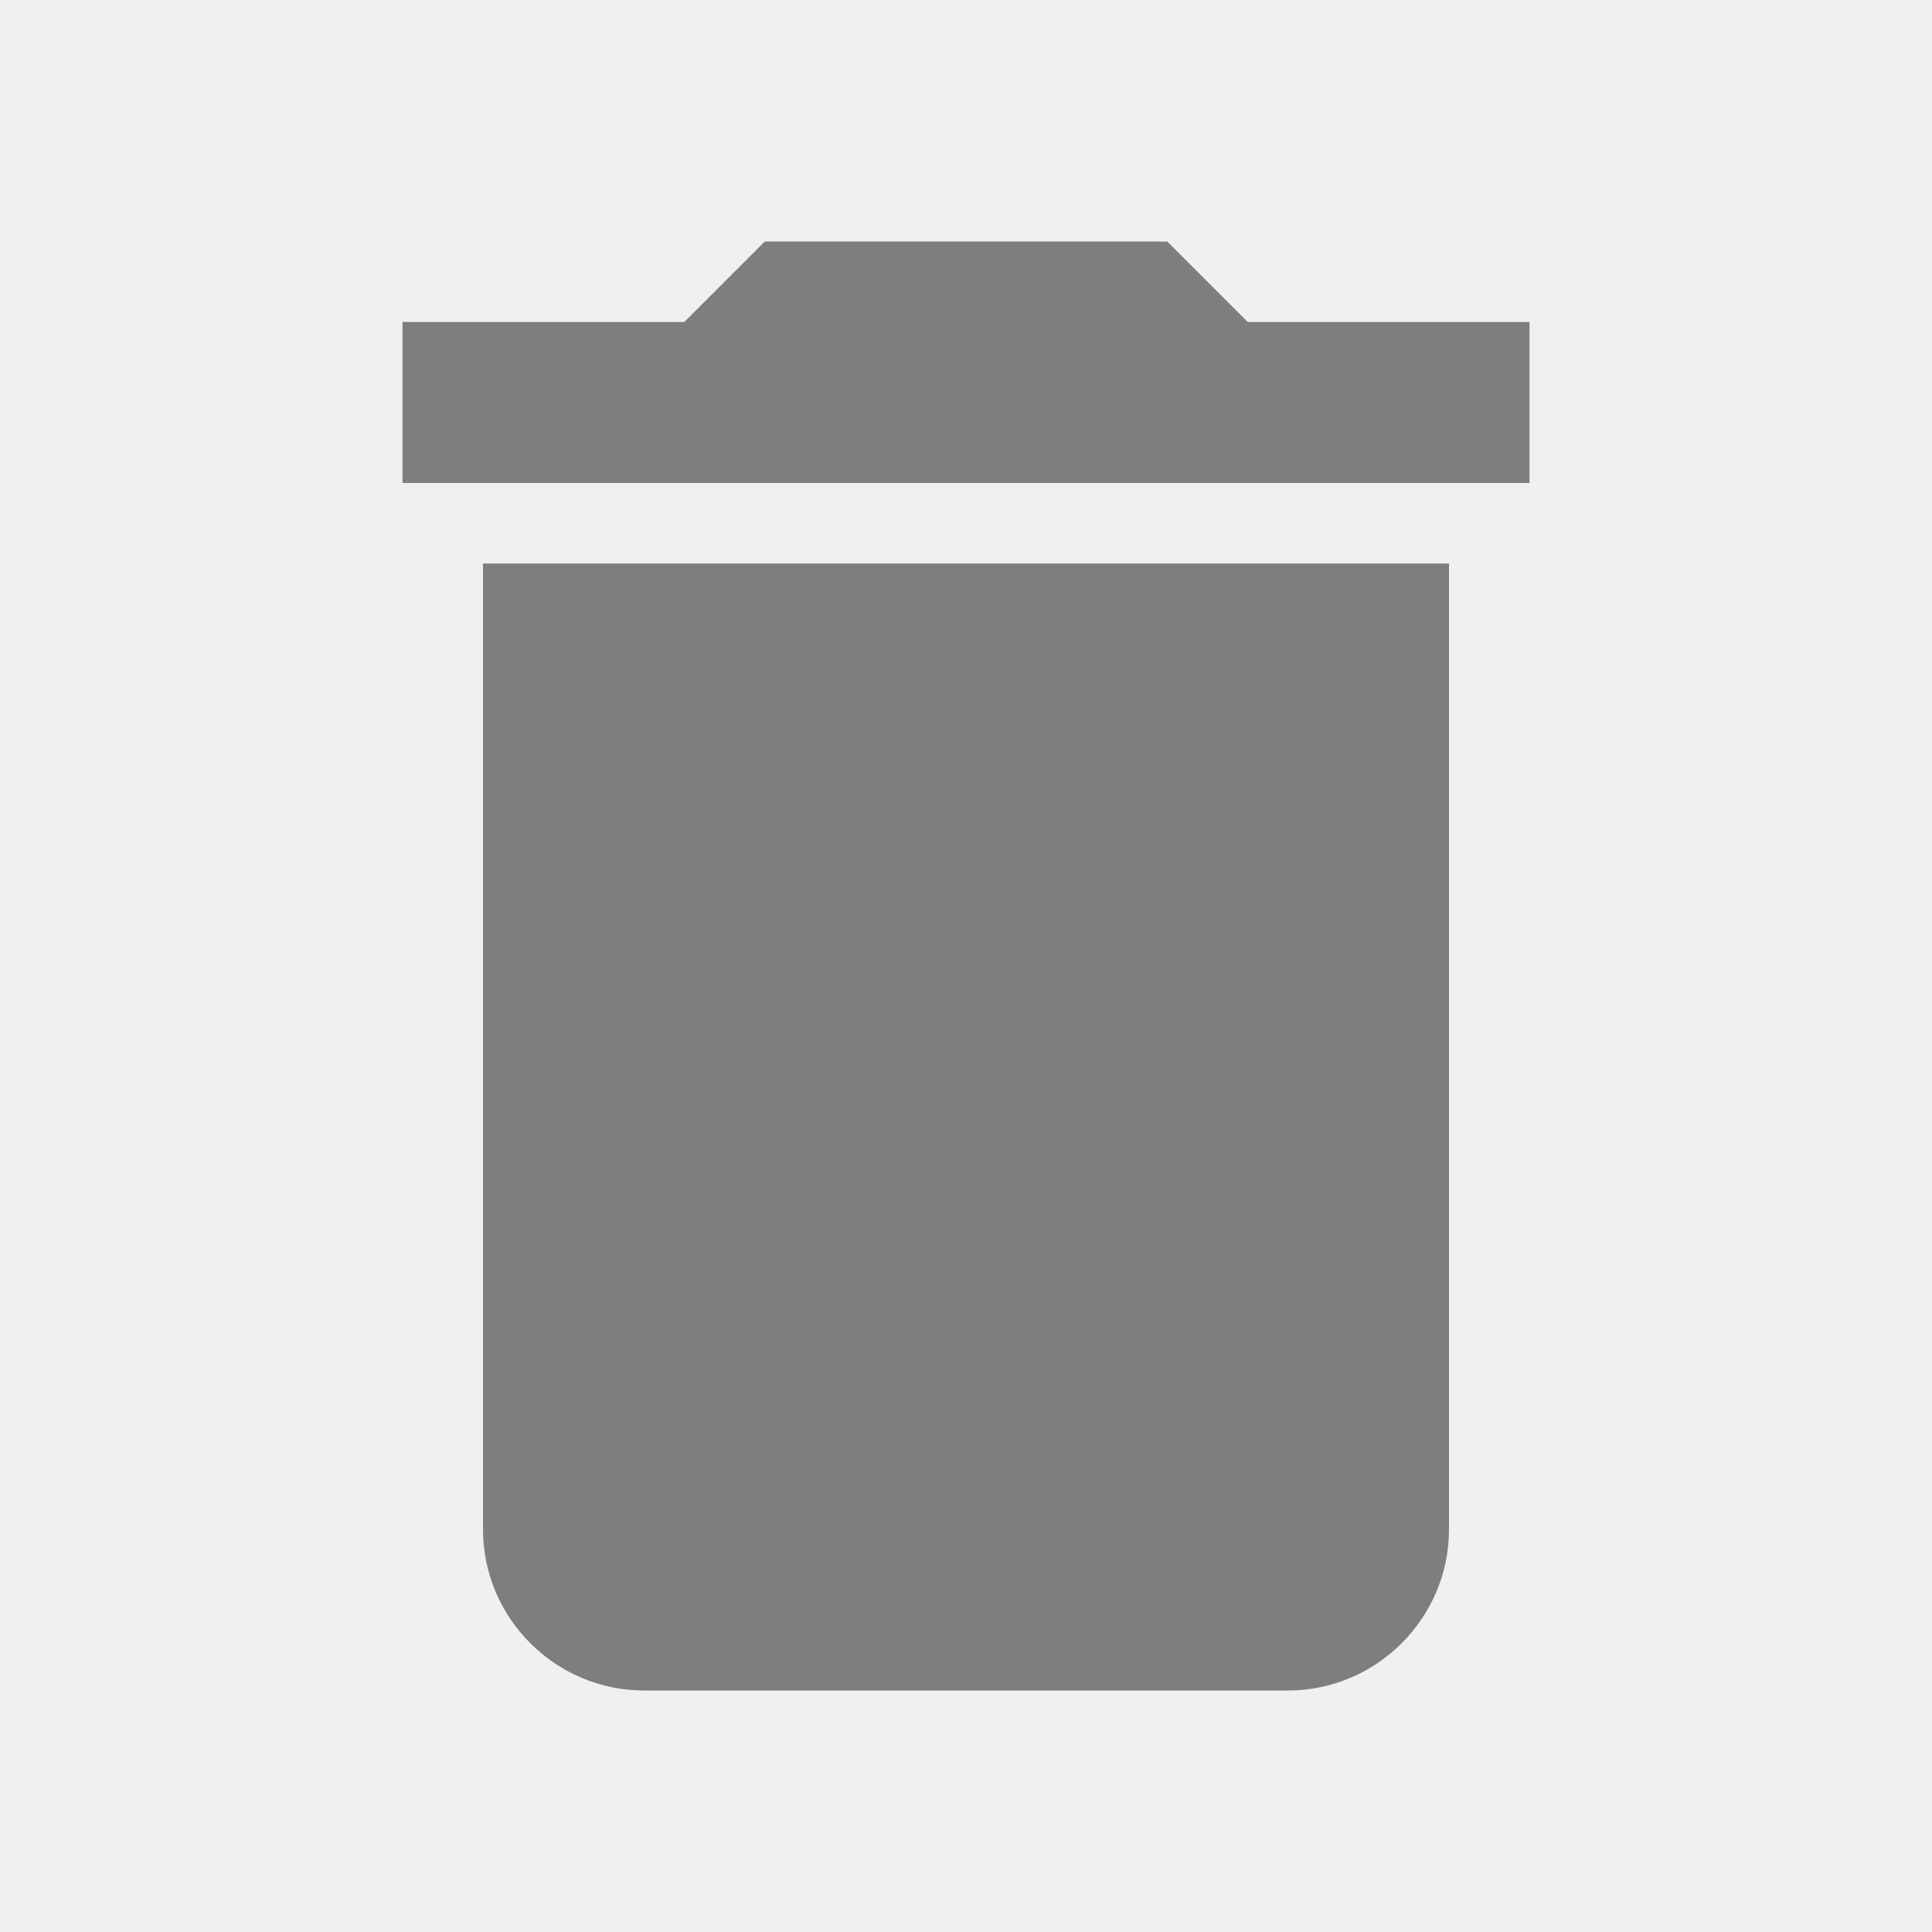
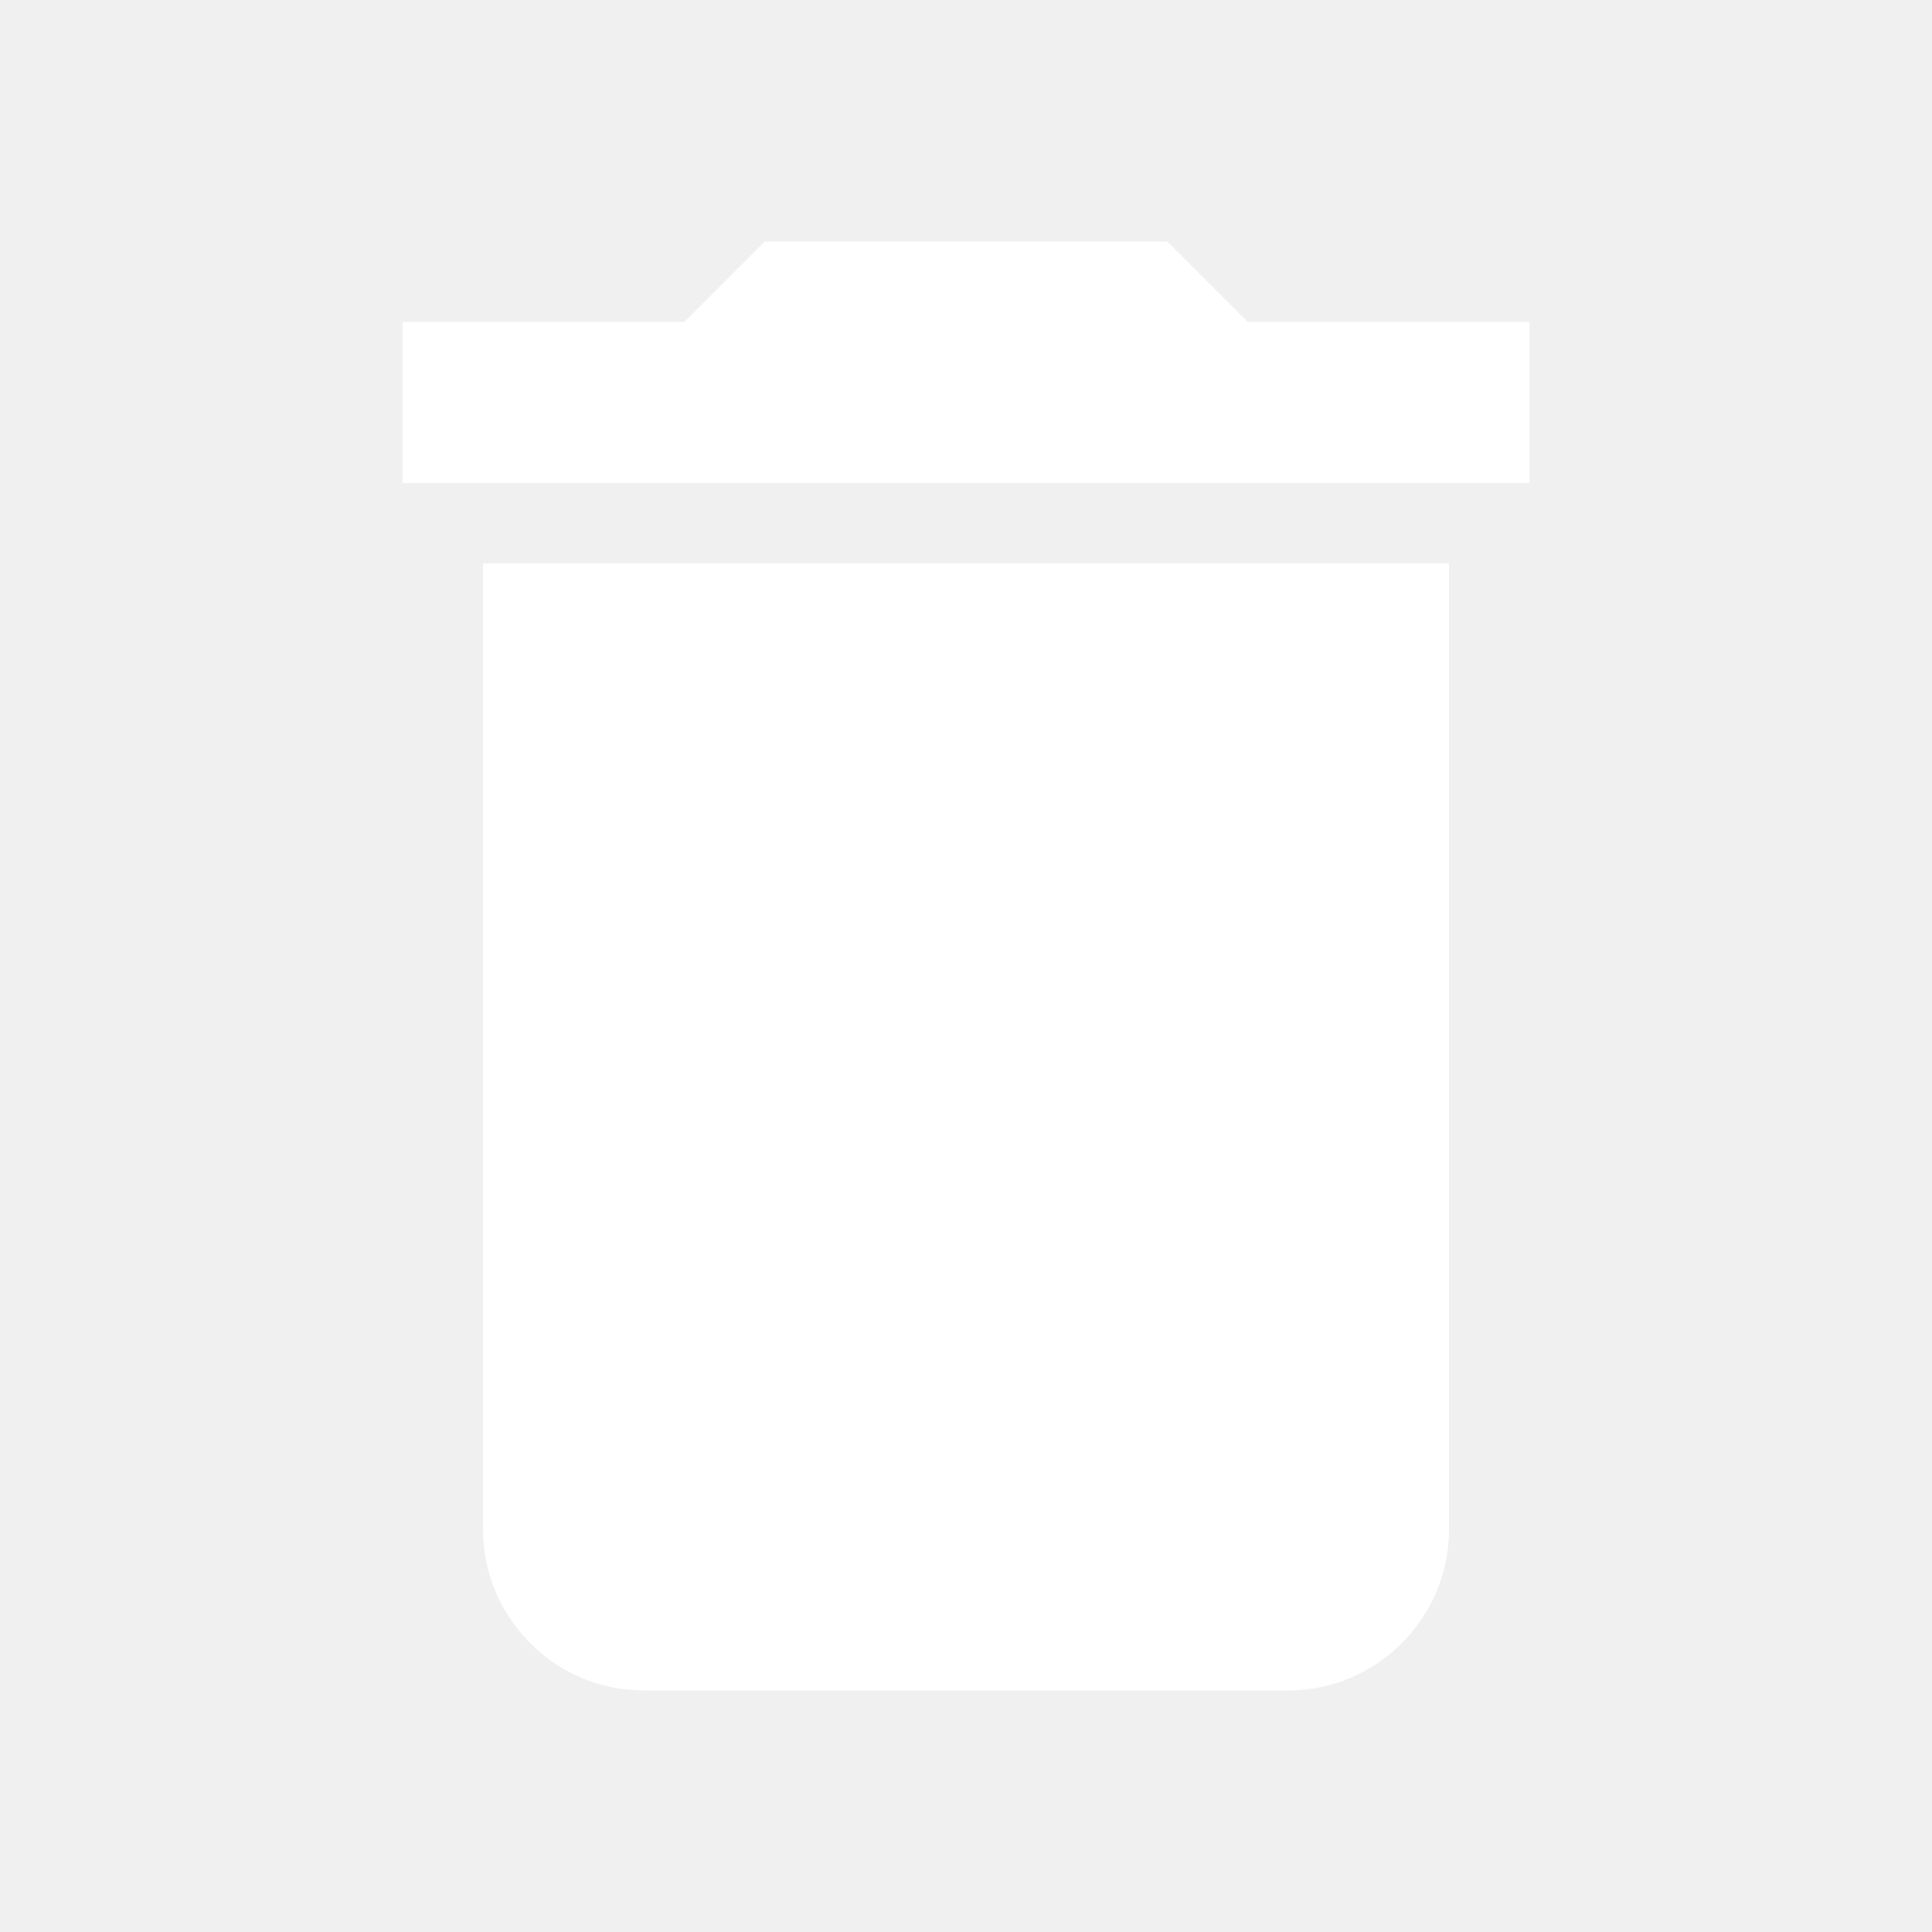
<svg xmlns="http://www.w3.org/2000/svg" width="24" height="24" viewBox="0 0 24 24" id="svg3284" version="1.1">
  <defs id="defs3290" />
-   <path d="m 6,19 c 0,1.1 0.9,2 2,2 l 8,0 c 1.1,0 2,-0.9 2,-2 L 18,7 6,7 6,19 z M 19,4 15.5,4 14.5,3 9.5,3 8.5,4 5,4 5,6 19,6 19,4 z" id="path3286" style="fill:#333333;fill-opacity:0.6" />
+   <path d="m 6,19 c 0,1.1 0.9,2 2,2 l 8,0 c 1.1,0 2,-0.9 2,-2 L 18,7 6,7 6,19 z M 19,4 15.5,4 14.5,3 9.5,3 8.5,4 5,4 5,6 19,6 19,4 z" id="path3286" style="fill:#ffffff;fill-opacity:1" />
</svg>
